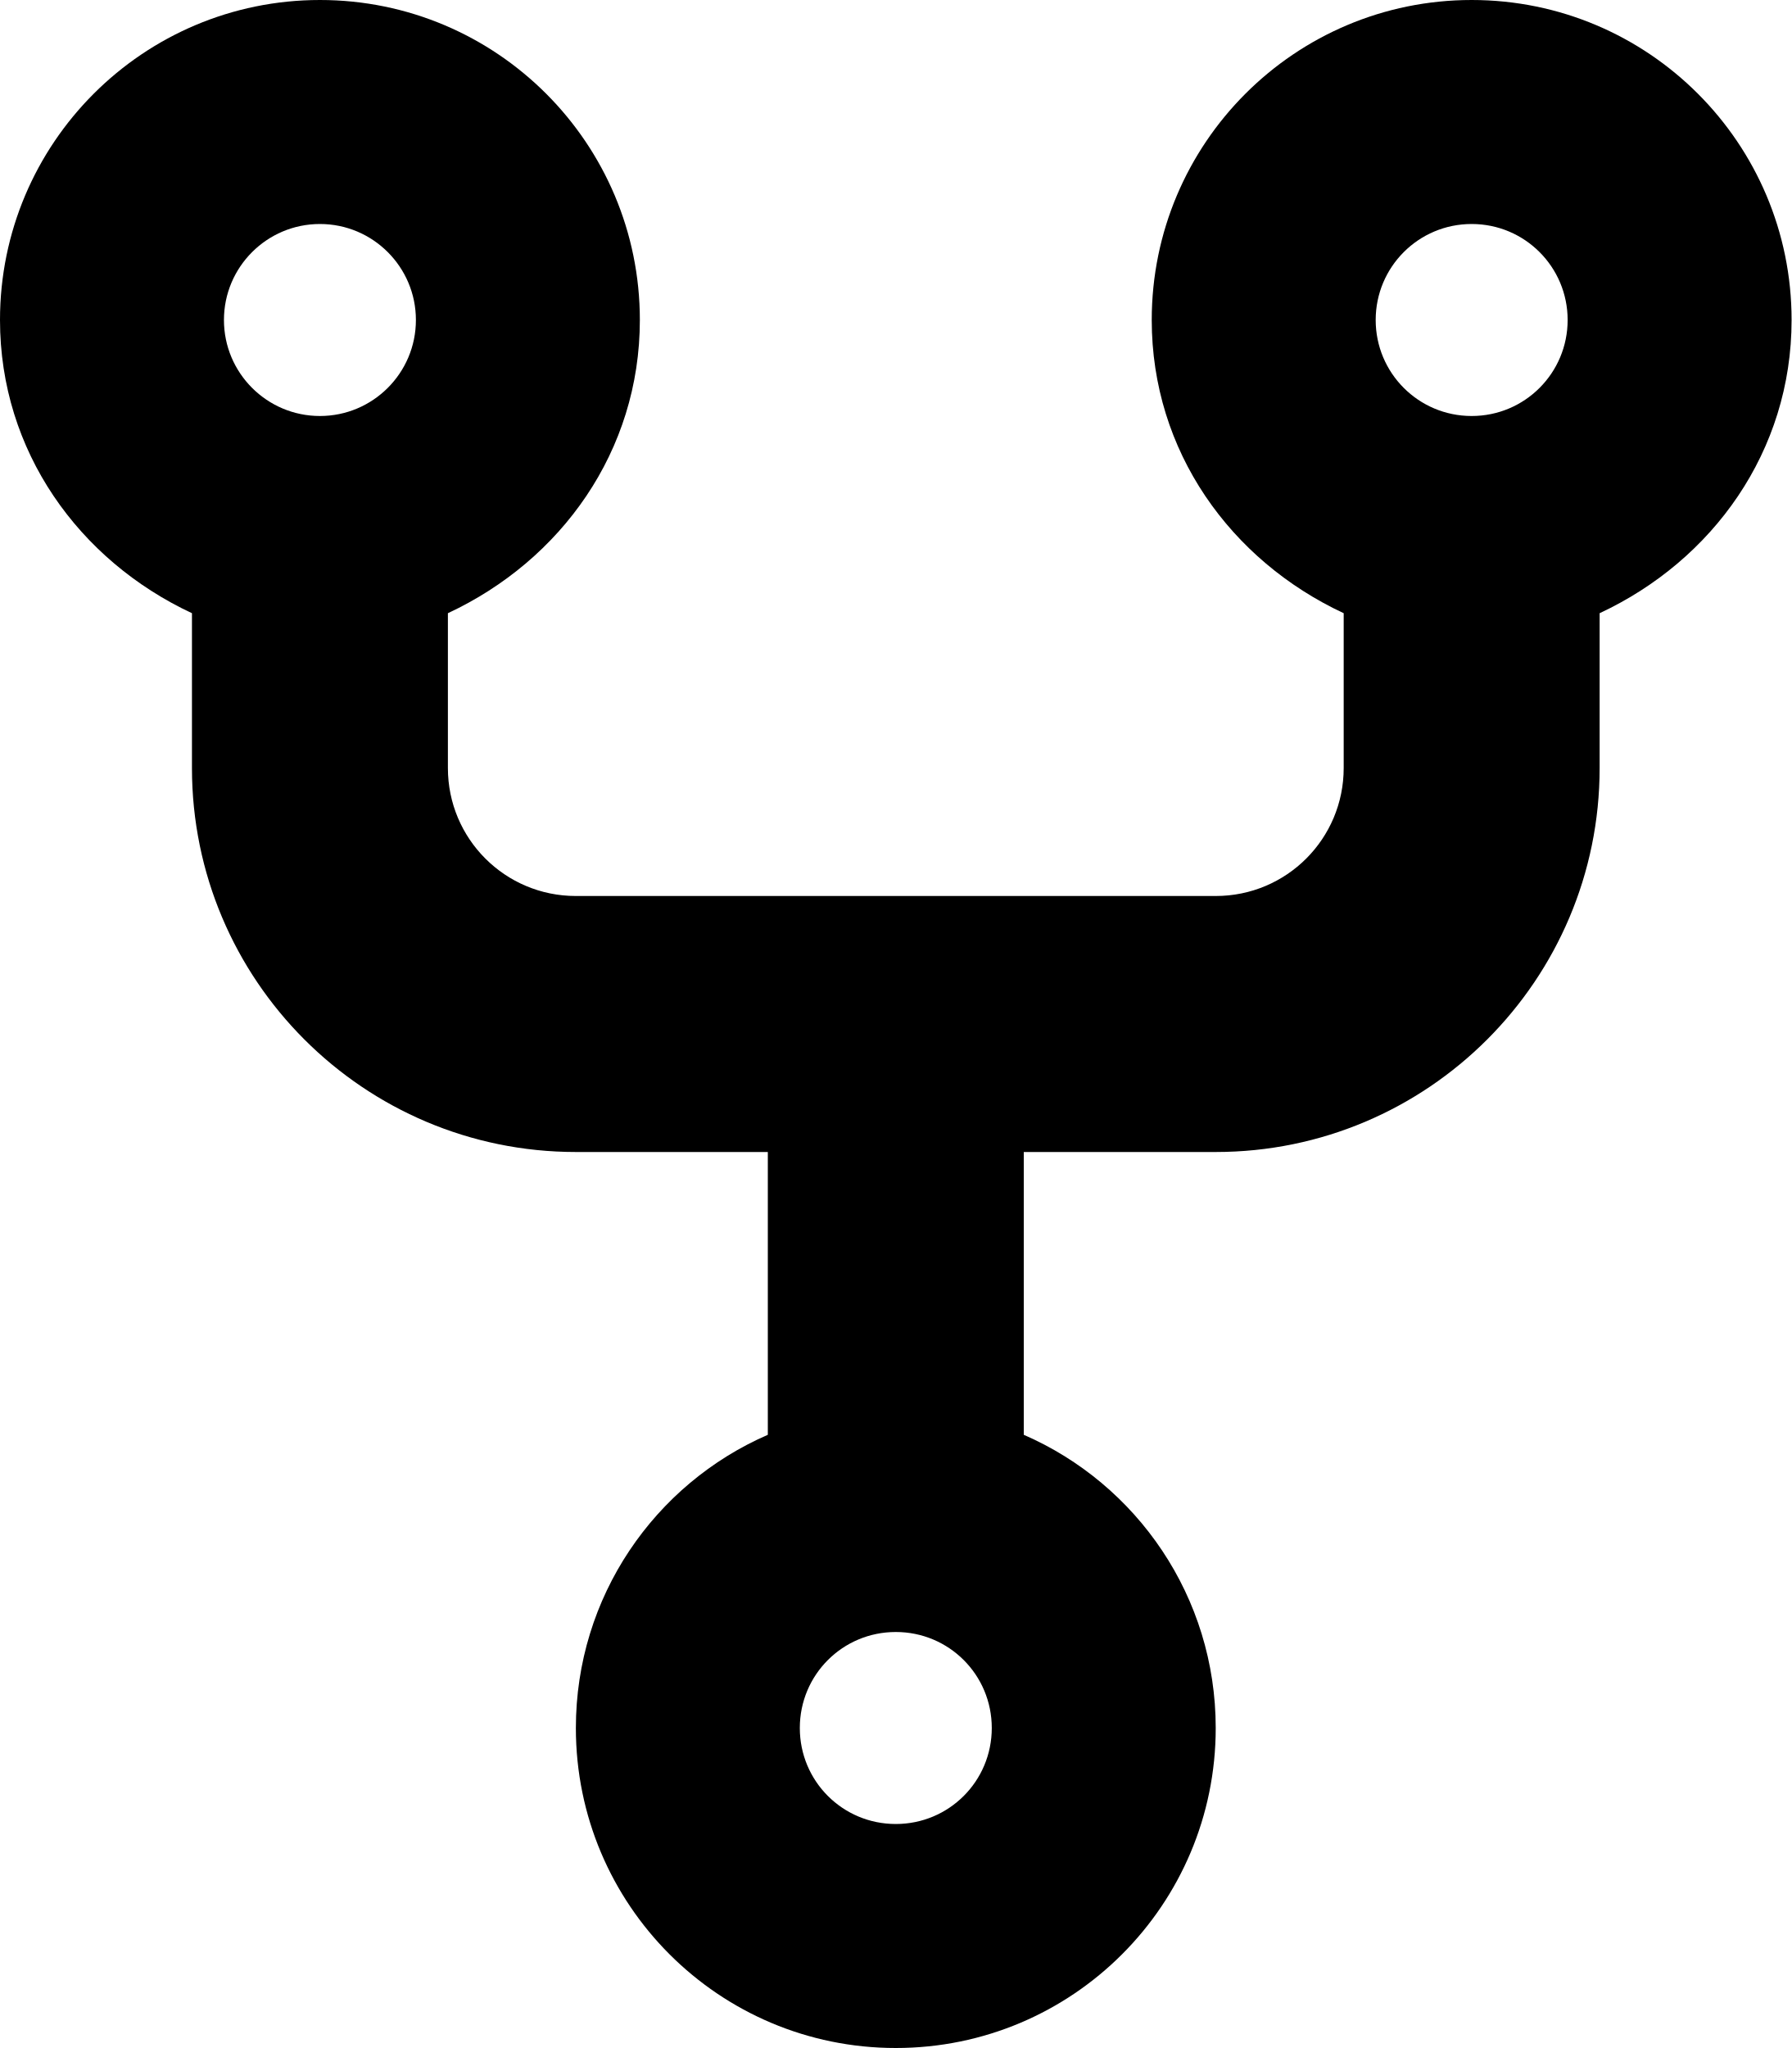
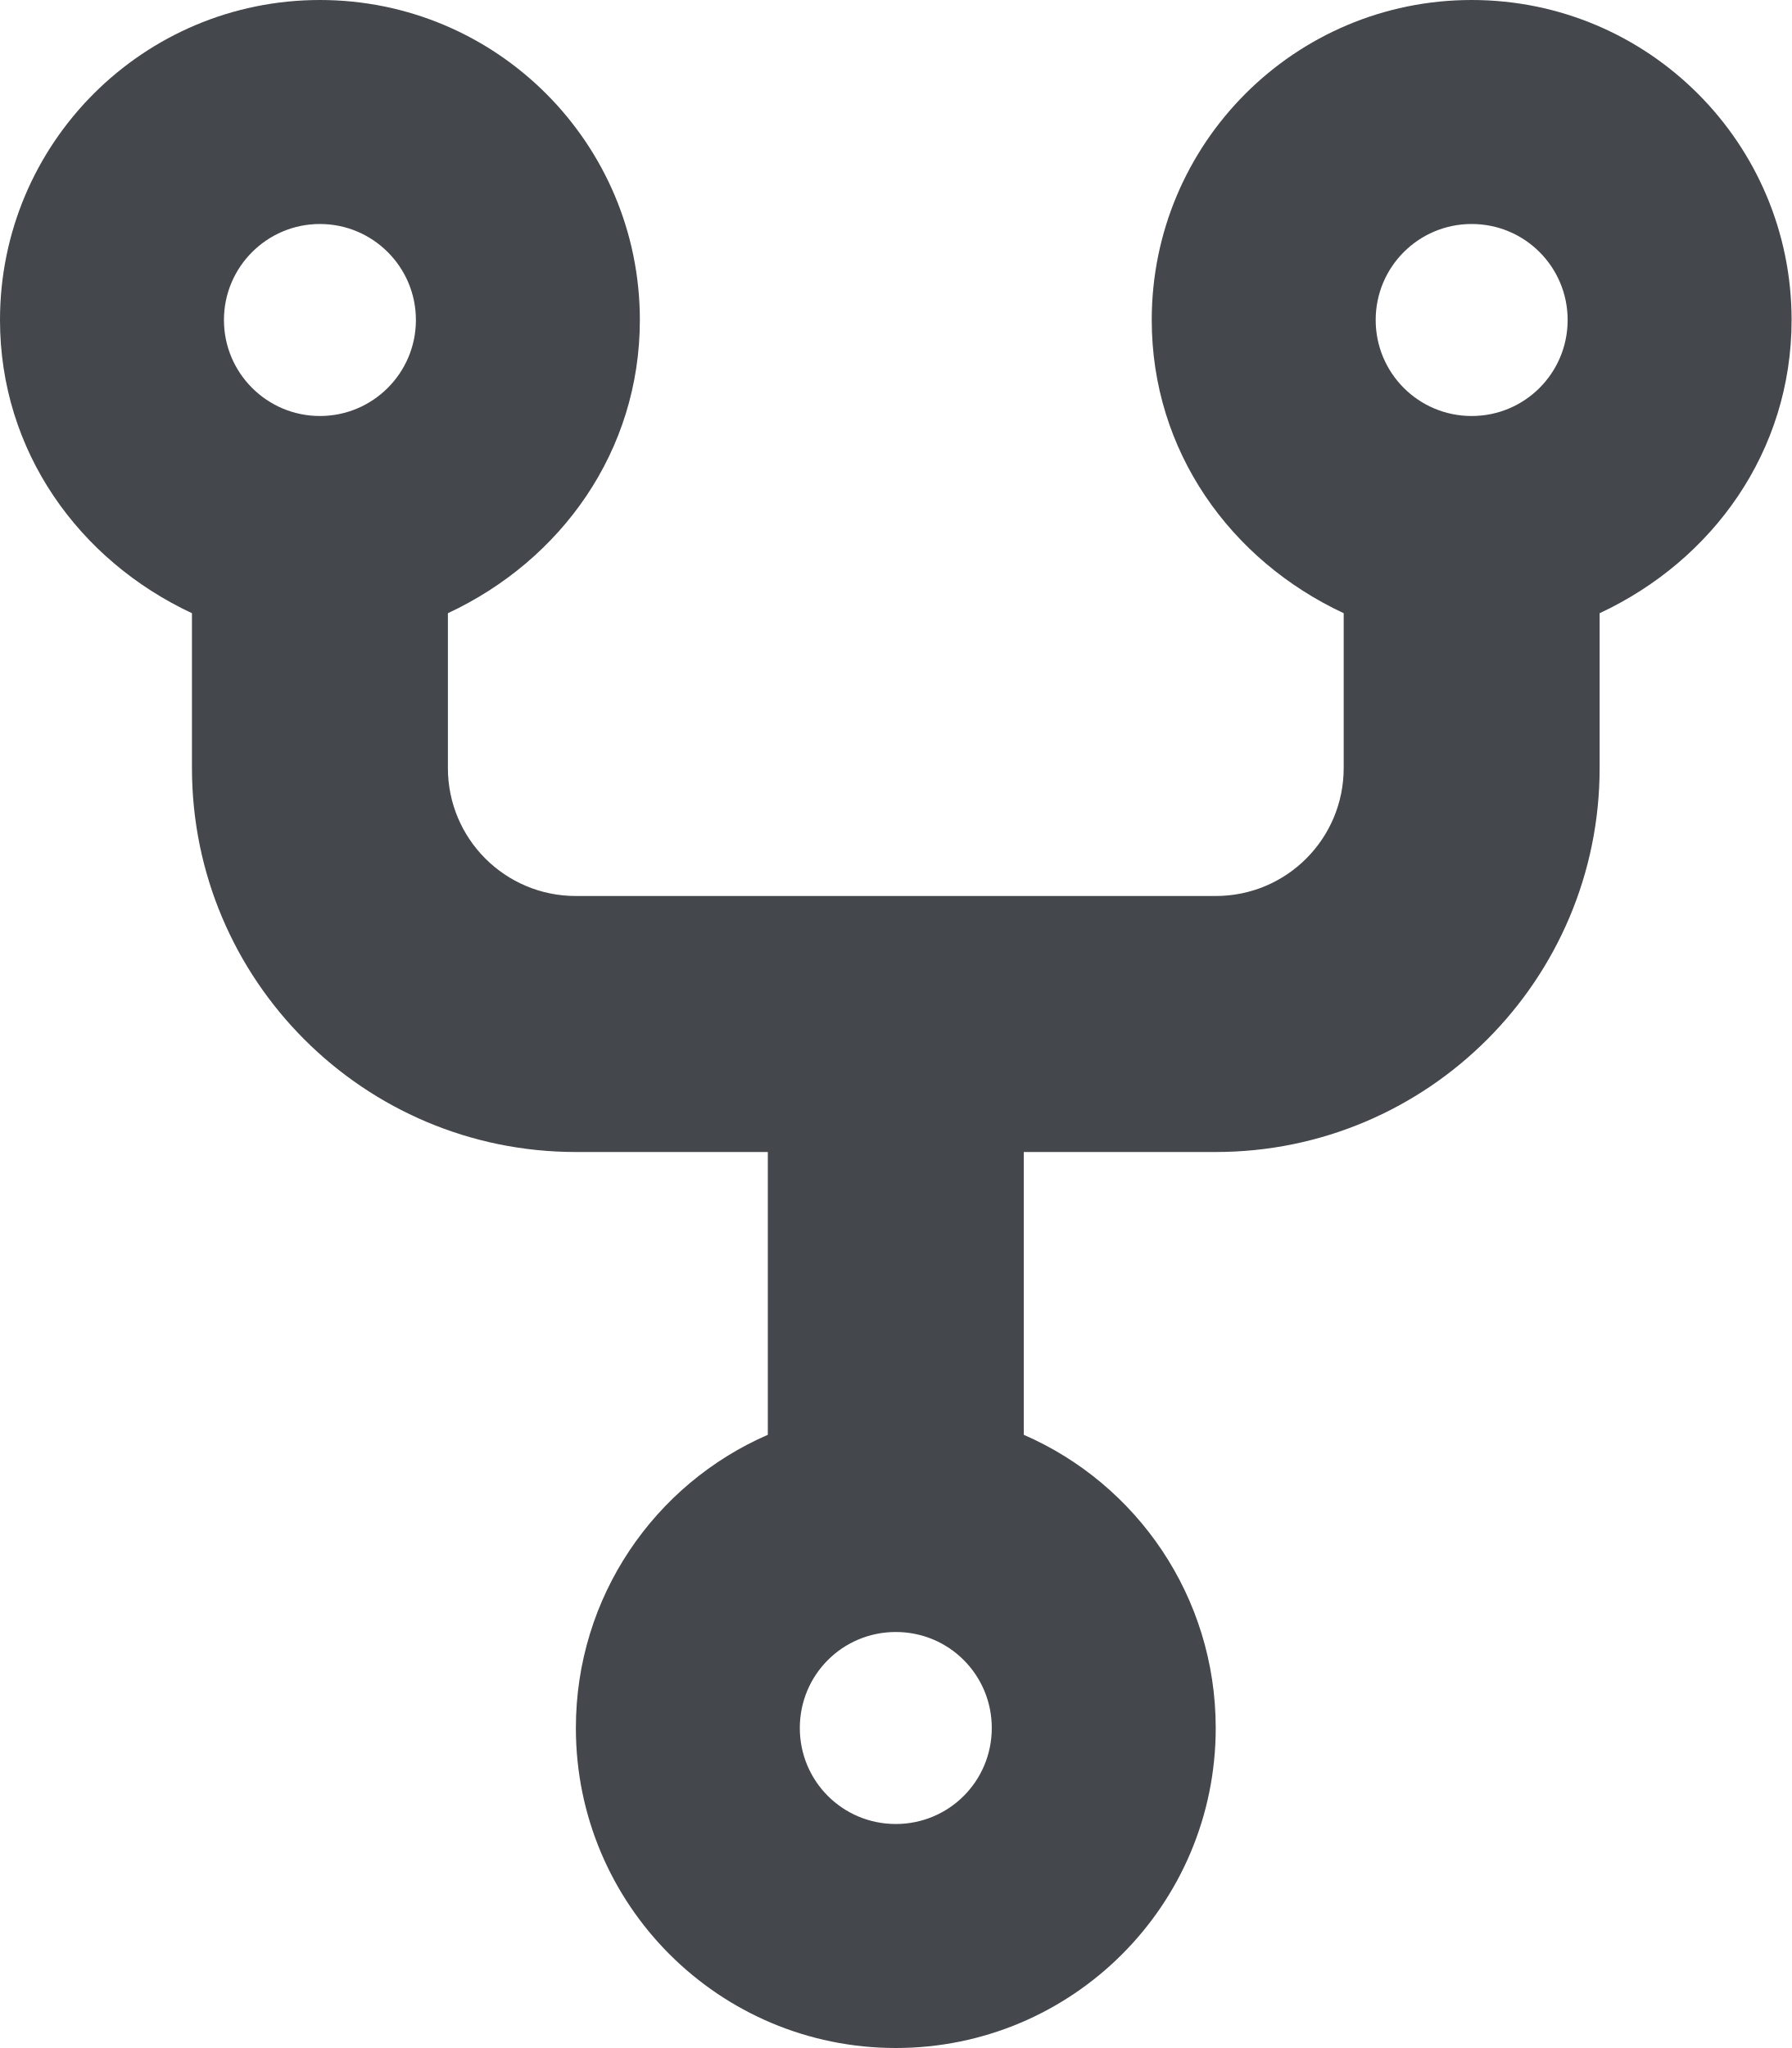
<svg xmlns="http://www.w3.org/2000/svg" class="forked-icon" viewBox="0 0 448 512">
-   <path fill="currentColor" d="M160 80C160 112.8 140.3 140.1 112 153.3V192C112 209.7 126.3 224 144 224H304C321.7 224 336 209.7 336 192V153.3C307.7 140.1 288 112.8 288 80C288 35.82 323.8 0 368 0C412.2 0 448 35.82 448 80C448 112.8 428.3 140.1 400 153.3V192C400 245 357 288 304 288H256V358.7C284.3 371 304 399.2 304 432C304 476.2 268.2 512 224 512C179.8 512 144 476.2 144 432C144 399.2 163.7 371 192 358.7V288H144C90.98 288 48 245 48 192V153.3C19.75 140.1 0 112.8 0 80C0 35.82 35.82 0 80 0C124.2 0 160 35.82 160 80V80zM80 104C93.25 104 104 93.25 104 80C104 66.75 93.25 56 80 56C66.75 56 56 66.75 56 80C56 93.25 66.75 104 80 104zM368 104C381.3 104 392 93.25 392 80C392 66.75 381.3 56 368 56C354.7 56 344 66.75 344 80C344 93.25 354.7 104 368 104zM224 408C210.7 408 200 418.7 200 432C200 445.3 210.7 456 224 456C237.3 456 248 445.3 248 432C248 418.7 237.3 408 224 408z" />
+   <path fill="#44474c" d="M160 80C160 112.8 140.3 140.1 112 153.3V192C112 209.7 126.3 224 144 224H304C321.7 224 336 209.7 336 192V153.3C307.7 140.1 288 112.8 288 80C288 35.82 323.8 0 368 0C412.2 0 448 35.82 448 80C448 112.8 428.3 140.1 400 153.3V192C400 245 357 288 304 288H256V358.7C284.3 371 304 399.2 304 432C304 476.2 268.2 512 224 512C179.8 512 144 476.2 144 432C144 399.2 163.7 371 192 358.7V288H144C90.98 288 48 245 48 192V153.3C19.75 140.1 0 112.8 0 80C0 35.82 35.82 0 80 0C124.2 0 160 35.82 160 80V80zM80 104C93.25 104 104 93.25 104 80C104 66.75 93.25 56 80 56C66.75 56 56 66.75 56 80C56 93.25 66.75 104 80 104zM368 104C381.3 104 392 93.25 392 80C392 66.75 381.3 56 368 56C354.7 56 344 66.75 344 80C344 93.25 354.7 104 368 104zM224 408C210.7 408 200 418.7 200 432C200 445.3 210.7 456 224 456C237.3 456 248 445.3 248 432C248 418.7 237.3 408 224 408z" />
</svg>
